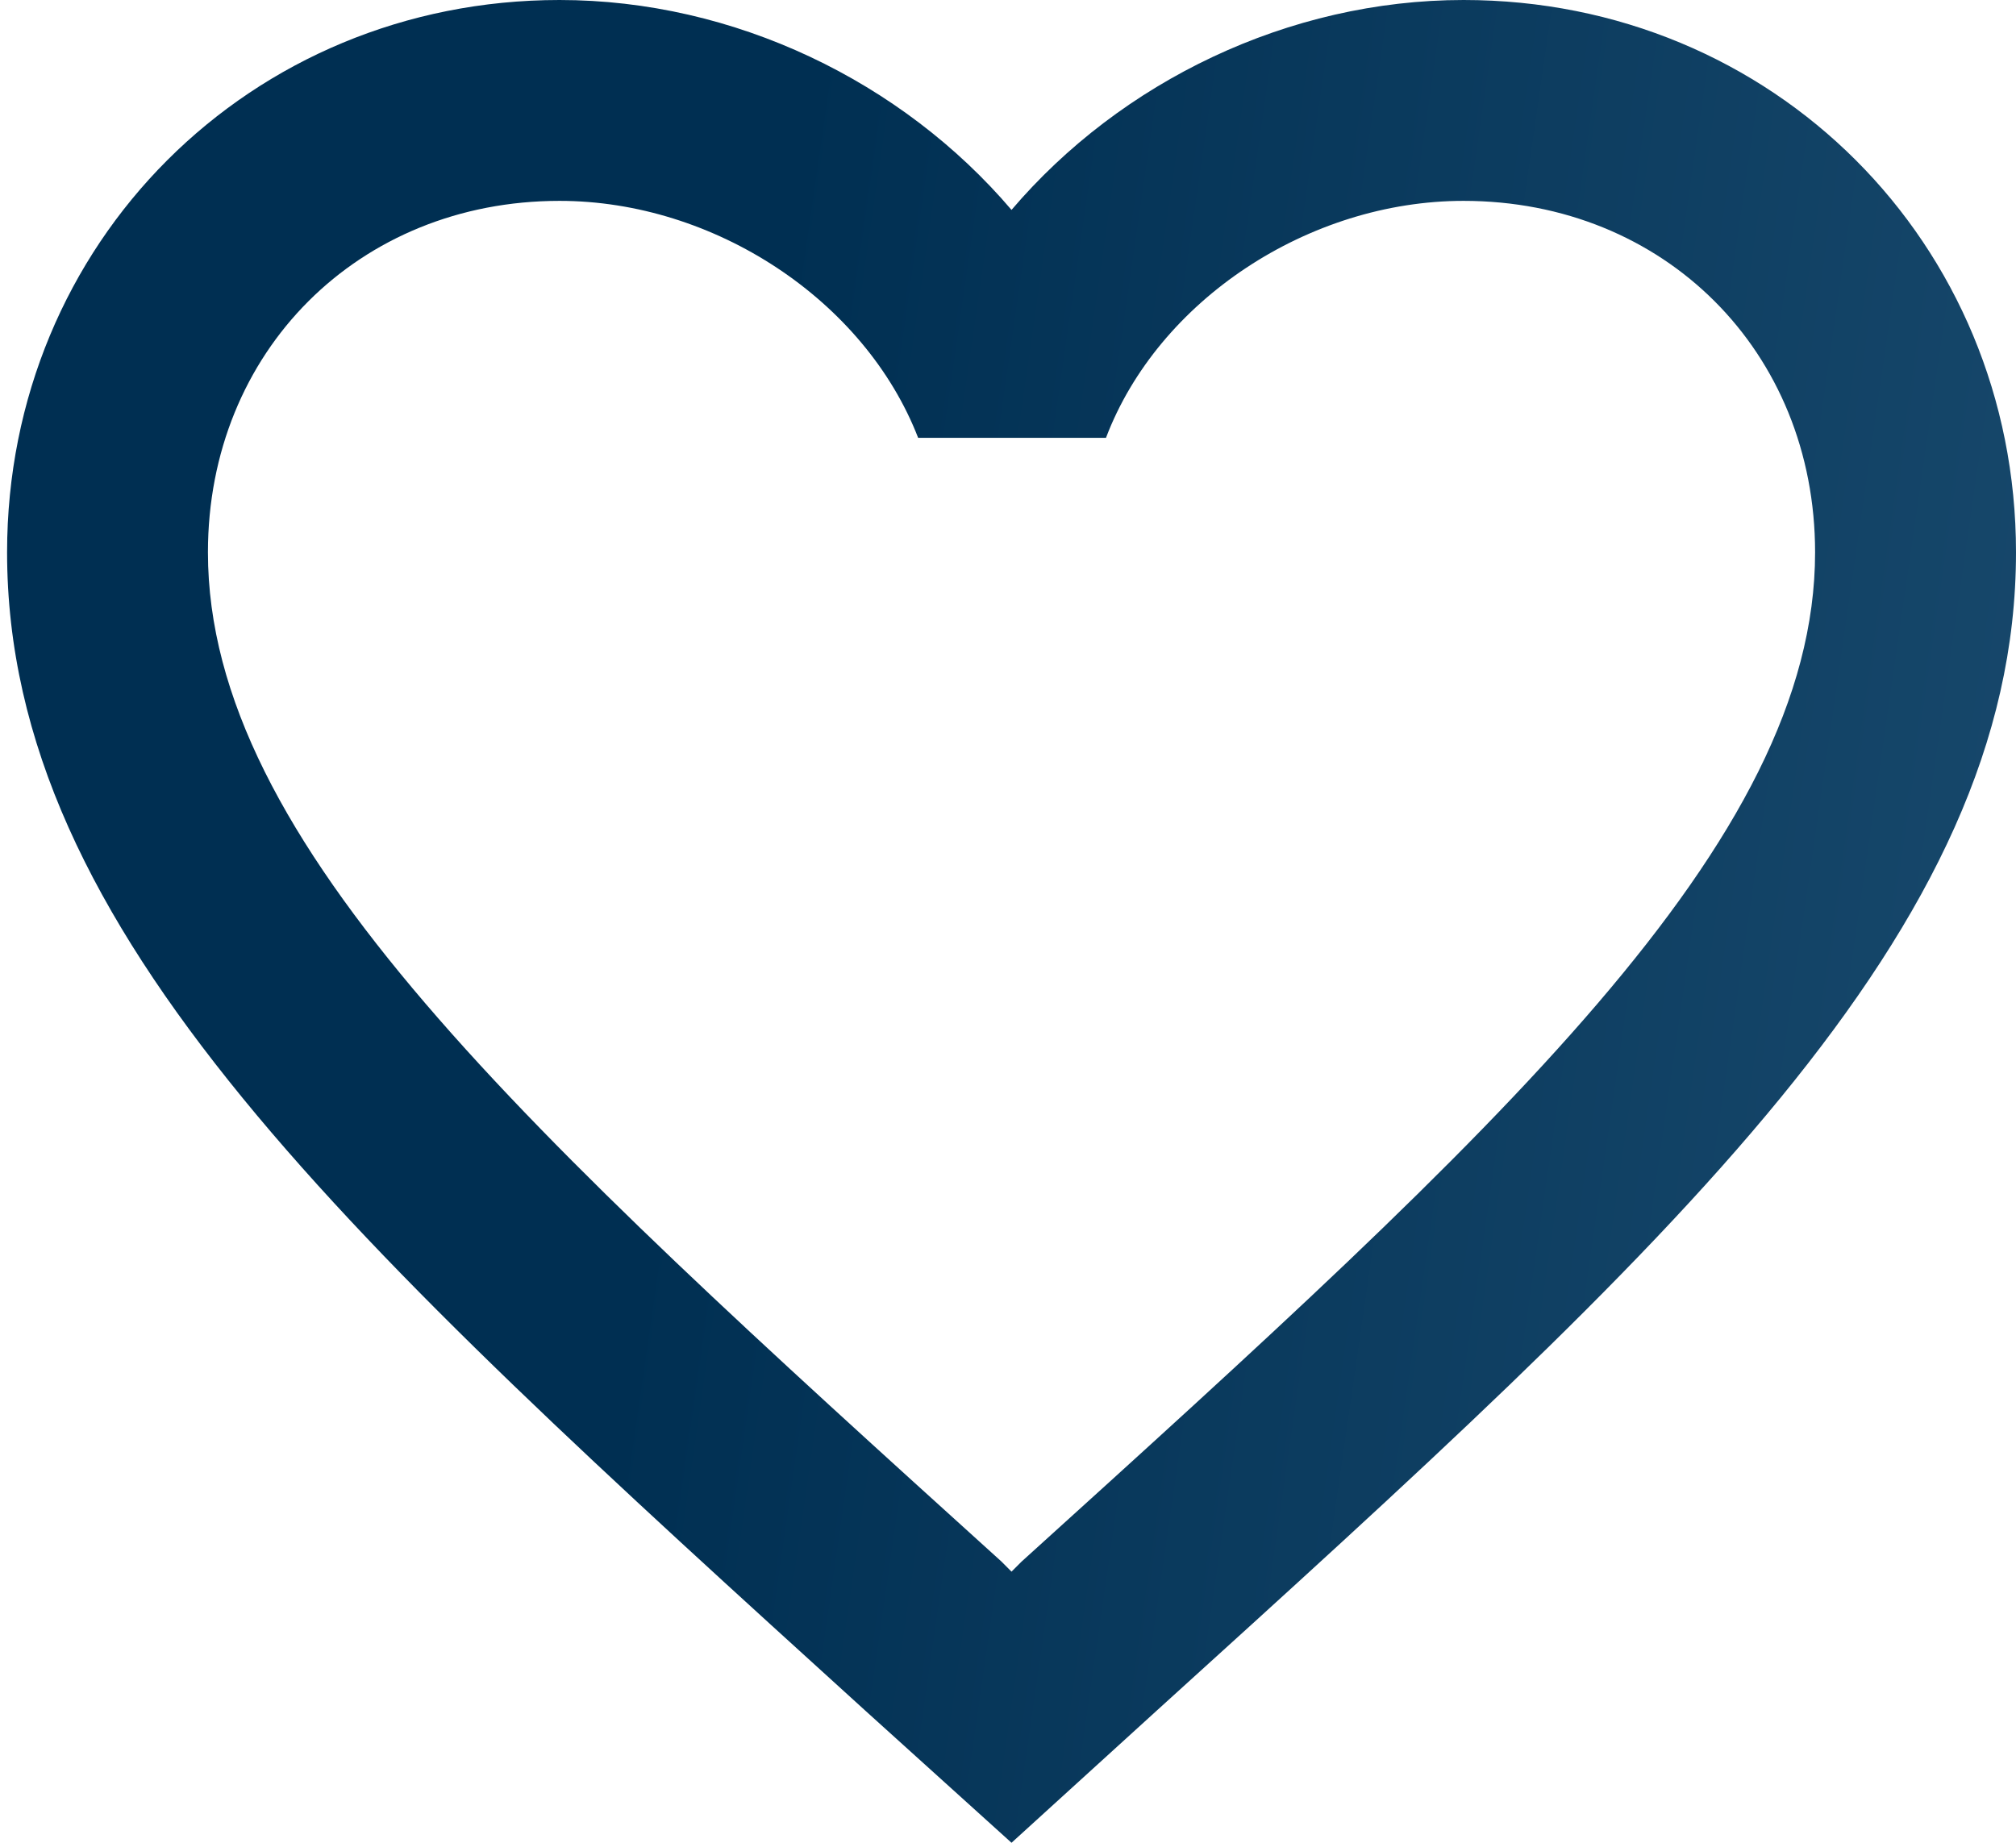
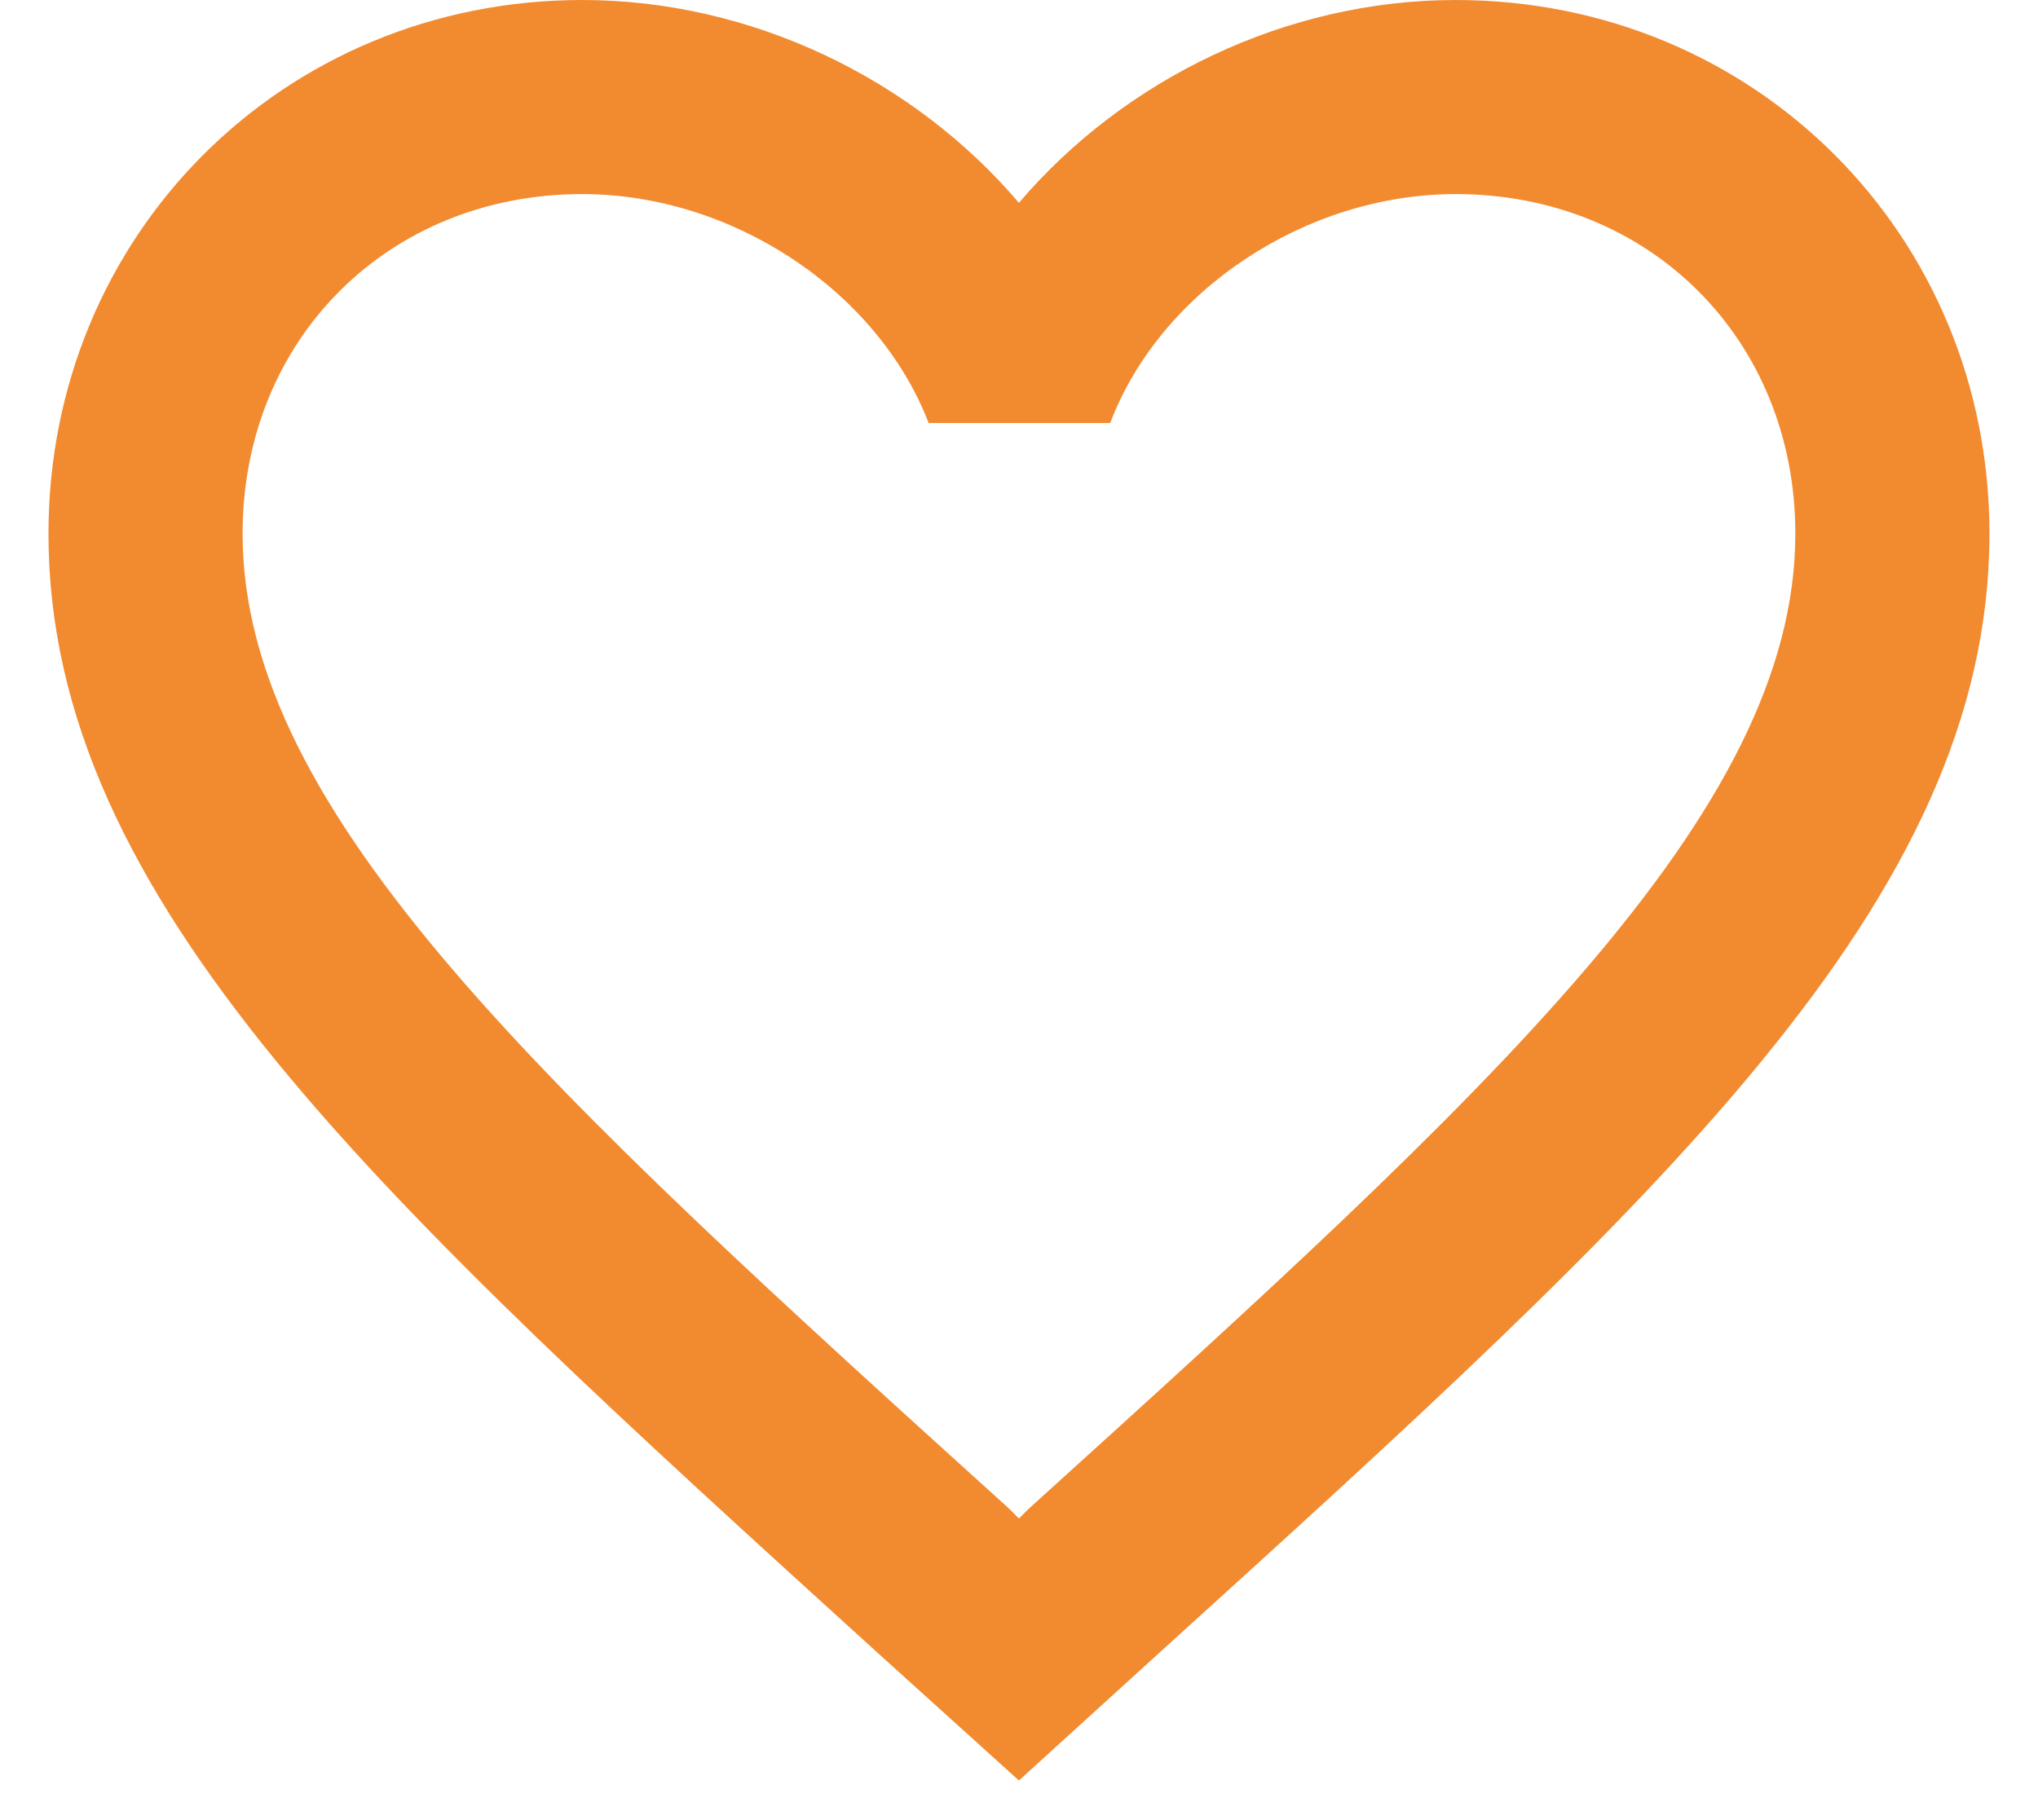
- <svg xmlns="http://www.w3.org/2000/svg" width="35" height="32" viewBox="0 0 35 32" fill="none">
-   <path d="M25.409 0C22.374 0 19.462 1.413 17.561 3.645C15.66 1.413 12.748 0 9.714 0C4.343 0 0.123 4.22 0.123 9.591C0.123 16.183 6.052 21.554 15.033 29.715L17.561 32L20.09 29.698C29.071 21.554 35 16.183 35 9.591C35 4.22 30.78 0 25.409 0ZM17.736 27.117L17.561 27.292L17.387 27.117C9.086 19.601 3.61 14.631 3.61 9.591C3.61 6.104 6.226 3.488 9.714 3.488C12.399 3.488 15.015 5.214 15.94 7.603H19.201C20.107 5.214 22.723 3.488 25.409 3.488C28.896 3.488 31.512 6.104 31.512 9.591C31.512 14.631 26.037 19.601 17.736 27.117Z" fill="url(#paint0_linear_74403_513)" />
-   <defs>
-     <linearGradient id="paint0_linear_74403_513" x1="14.695" y1="-3.84" x2="64.945" y2="3.412" gradientUnits="userSpaceOnUse">
-       <stop stop-color="#002F52" />
-       <stop offset="1" stop-color="#326589" />
-     </linearGradient>
-   </defs>
+ <svg xmlns="http://www.w3.org/2000/svg" width="28" height="25" viewBox="0 0 28 25" fill="none">
+   <path d="M19.999 0C17.679 0 15.453 1.08 13.999 2.787C12.546 1.08 10.319 0 7.999 0C3.893 0 0.666 3.227 0.666 7.333C0.666 12.373 5.199 16.48 12.066 22.72L13.999 24.467L15.933 22.707C22.799 16.48 27.333 12.373 27.333 7.333C27.333 3.227 24.106 0 19.999 0ZM14.133 20.733L13.999 20.867L13.866 20.733C7.519 14.987 3.333 11.187 3.333 7.333C3.333 4.667 5.333 2.667 7.999 2.667C10.053 2.667 12.053 3.987 12.759 5.813H15.253C15.946 3.987 17.946 2.667 19.999 2.667C22.666 2.667 24.666 4.667 24.666 7.333C24.666 11.187 20.479 14.987 14.133 20.733Z" fill="#F28B30" />
</svg>
